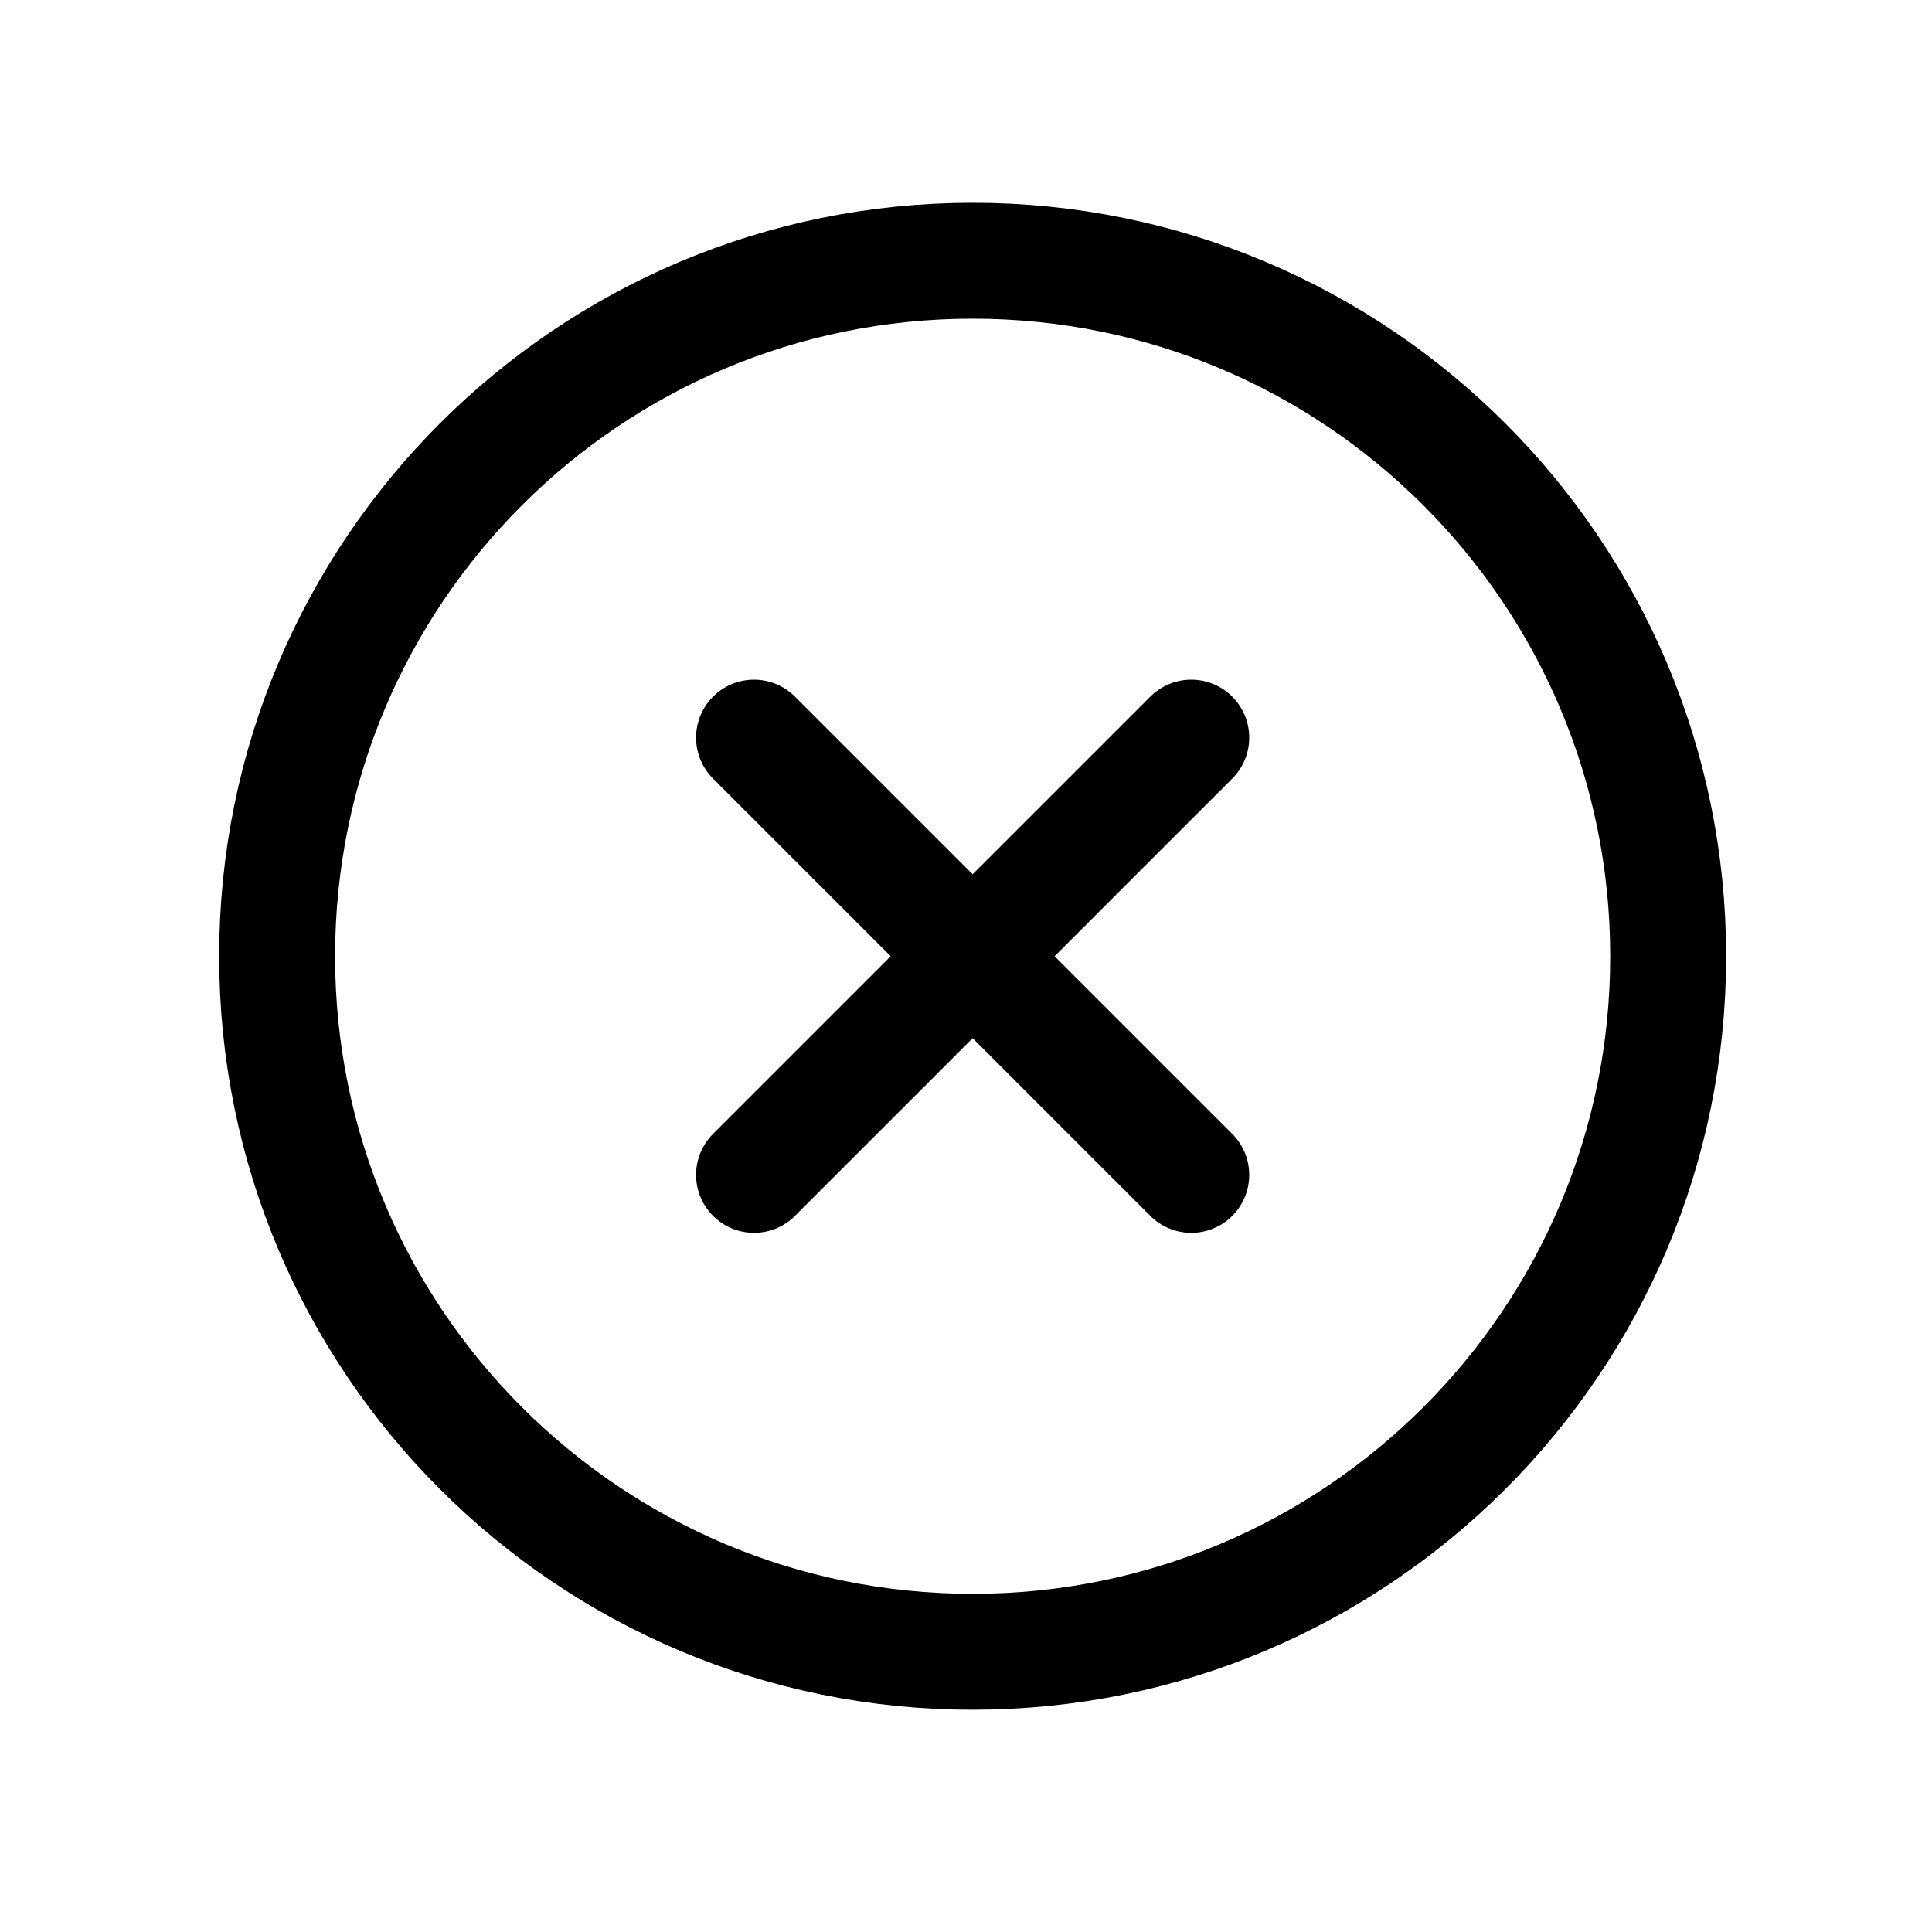
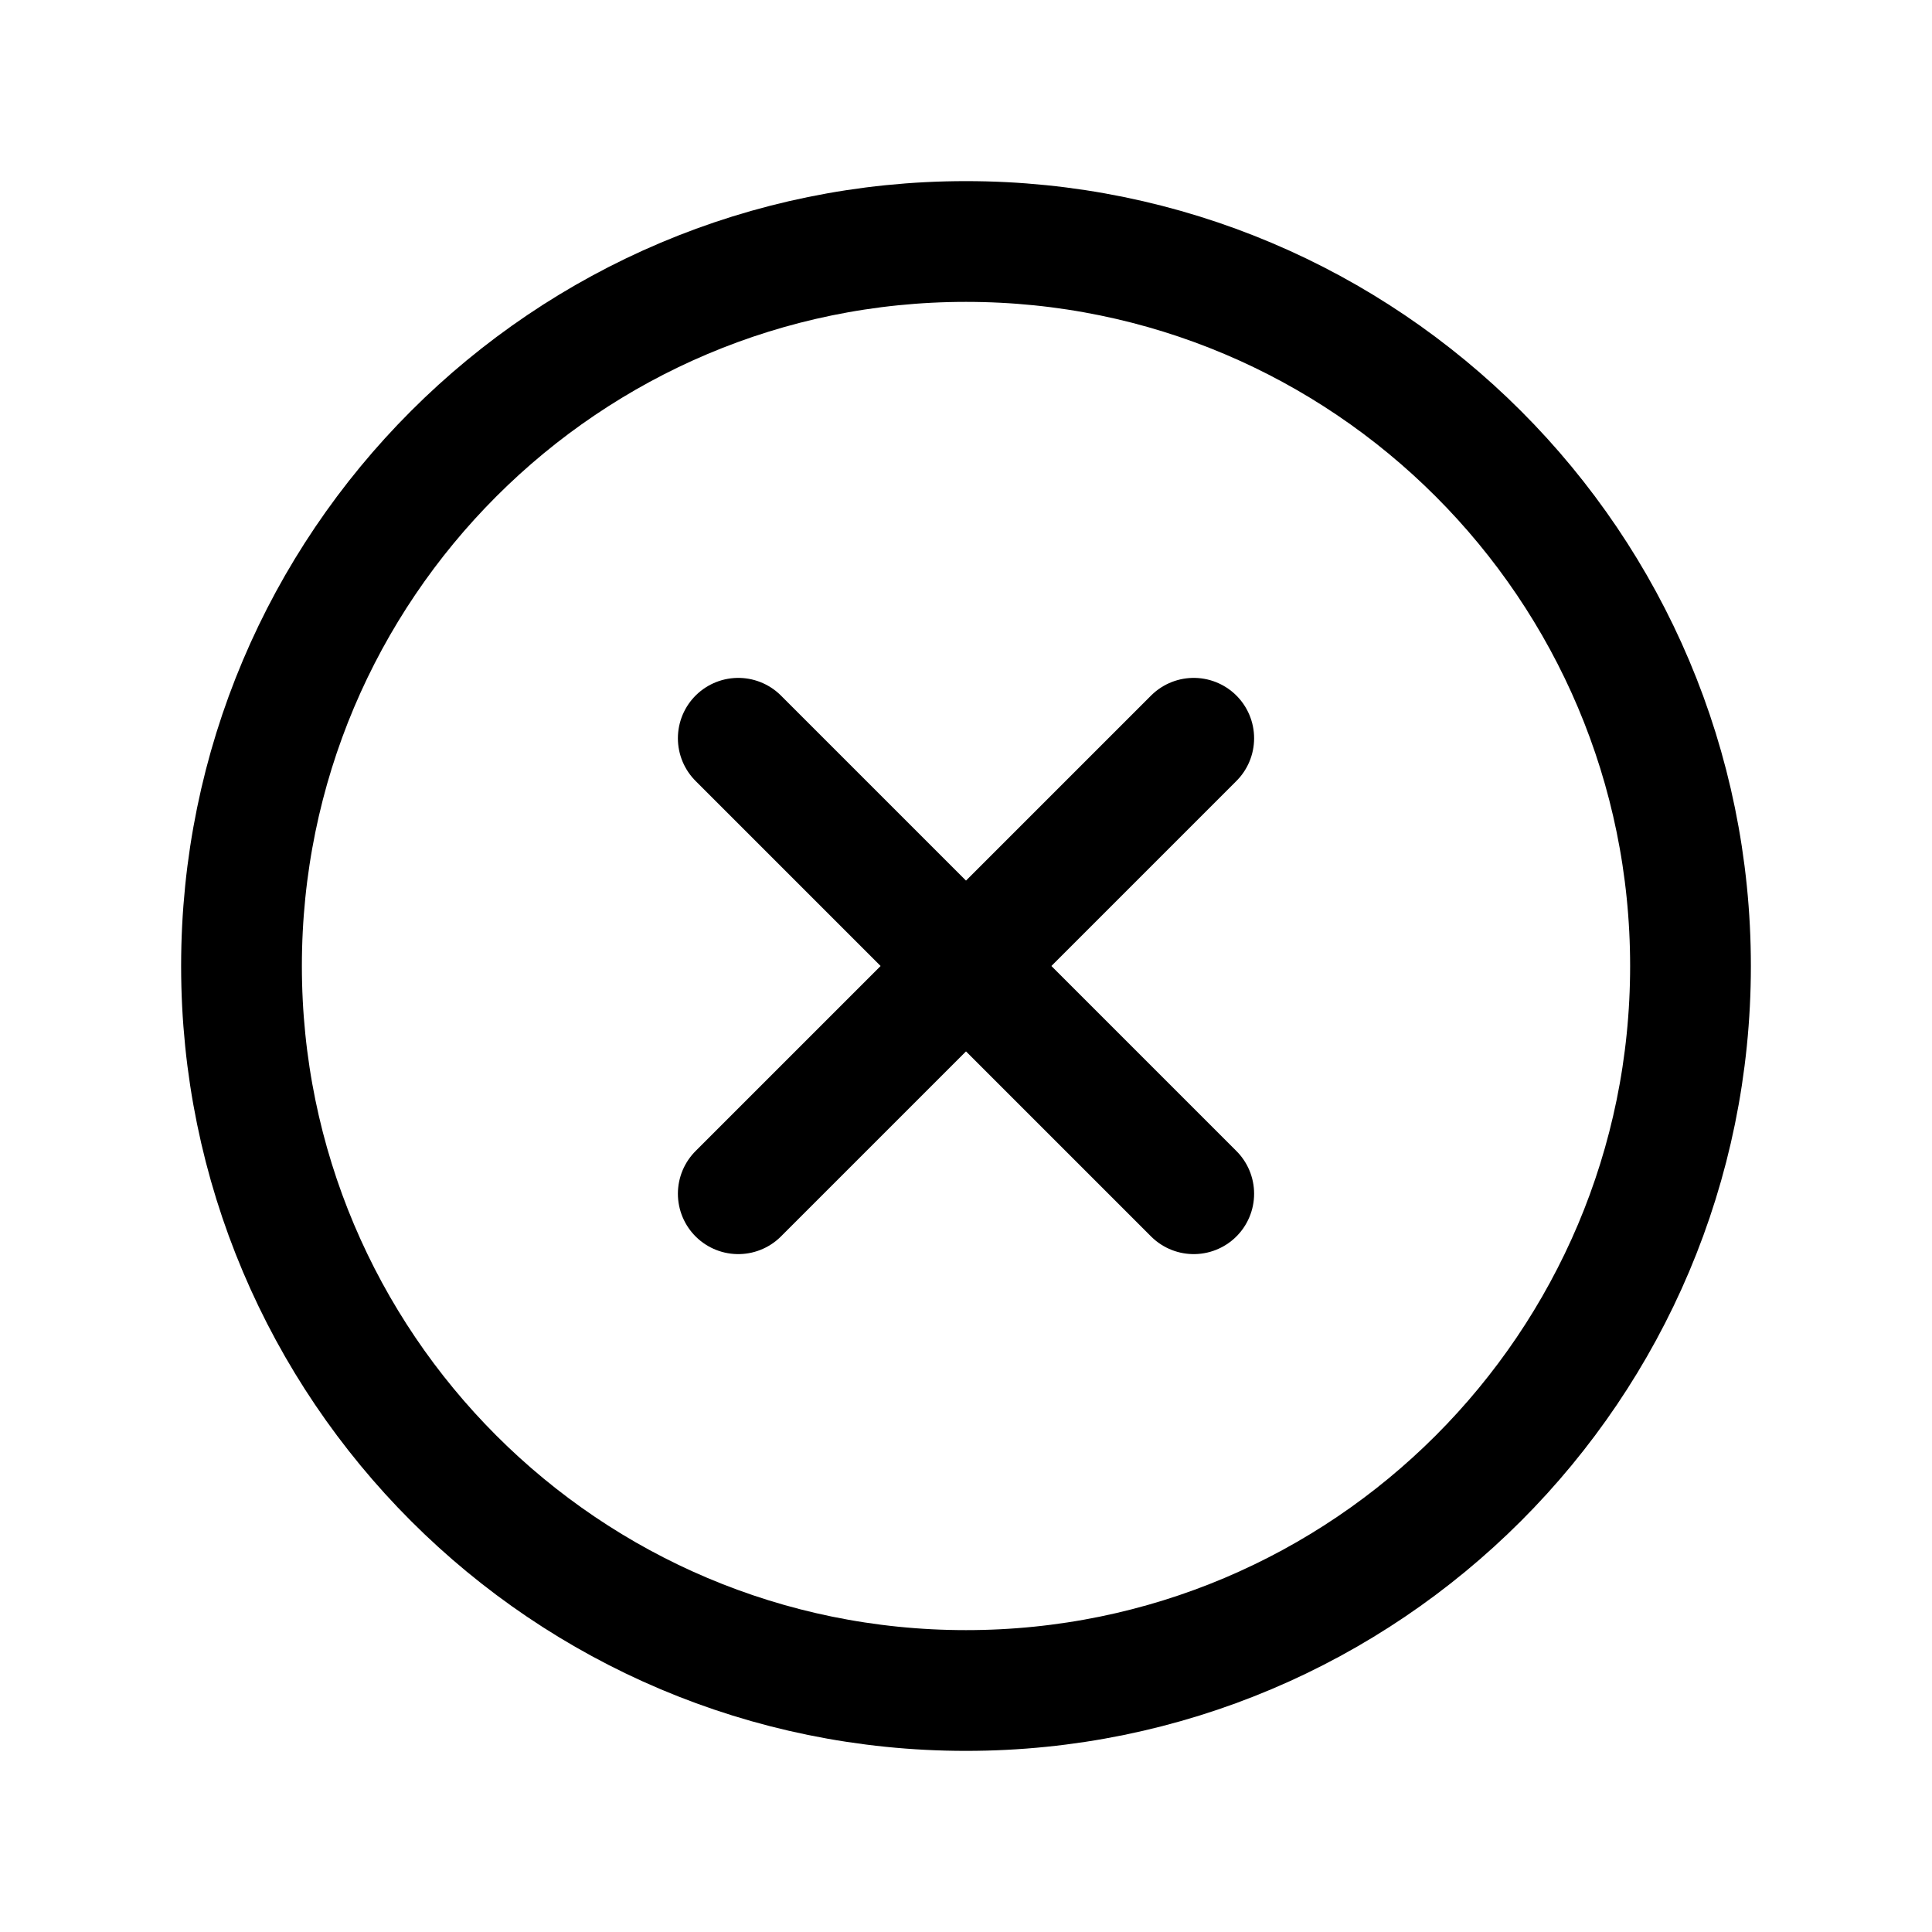
- <svg xmlns="http://www.w3.org/2000/svg" width="25" height="25" viewBox="0 0 25 25" fill="none" stroke="black" stroke-width="1.5" stroke-linecap="round" stroke-linejoin="round">
-   <path d="M12.586 21.374C17.556 21.374 21.586 17.345 21.586 12.374C21.586 7.403 17.556 3.374 12.586 3.374C7.615 3.374 3.586 7.403 3.586 12.374C3.586 17.345 7.615 21.374 12.586 21.374Z" />
-   <path d="M9.757 9.545L15.415 15.203" />
-   <path d="M9.757 15.203L15.415 9.545" />
+ <svg xmlns="http://www.w3.org/2000/svg" viewBox="0 0 24 24" fill="none" stroke="black" stroke-width="1.5" stroke-linecap="round" stroke-linejoin="round">
+   <path d="M12 21C16.971 21 21 16.971 21 12C21 7.029 16.971 3 12 3C7.029 3 3 7.029 3 12C3 16.971 7.029 21 12 21Z" />
+   <path d="M9.171 9.171L14.829 14.829" />
+   <path d="M9.171 14.829L14.829 9.171" />
</svg>
